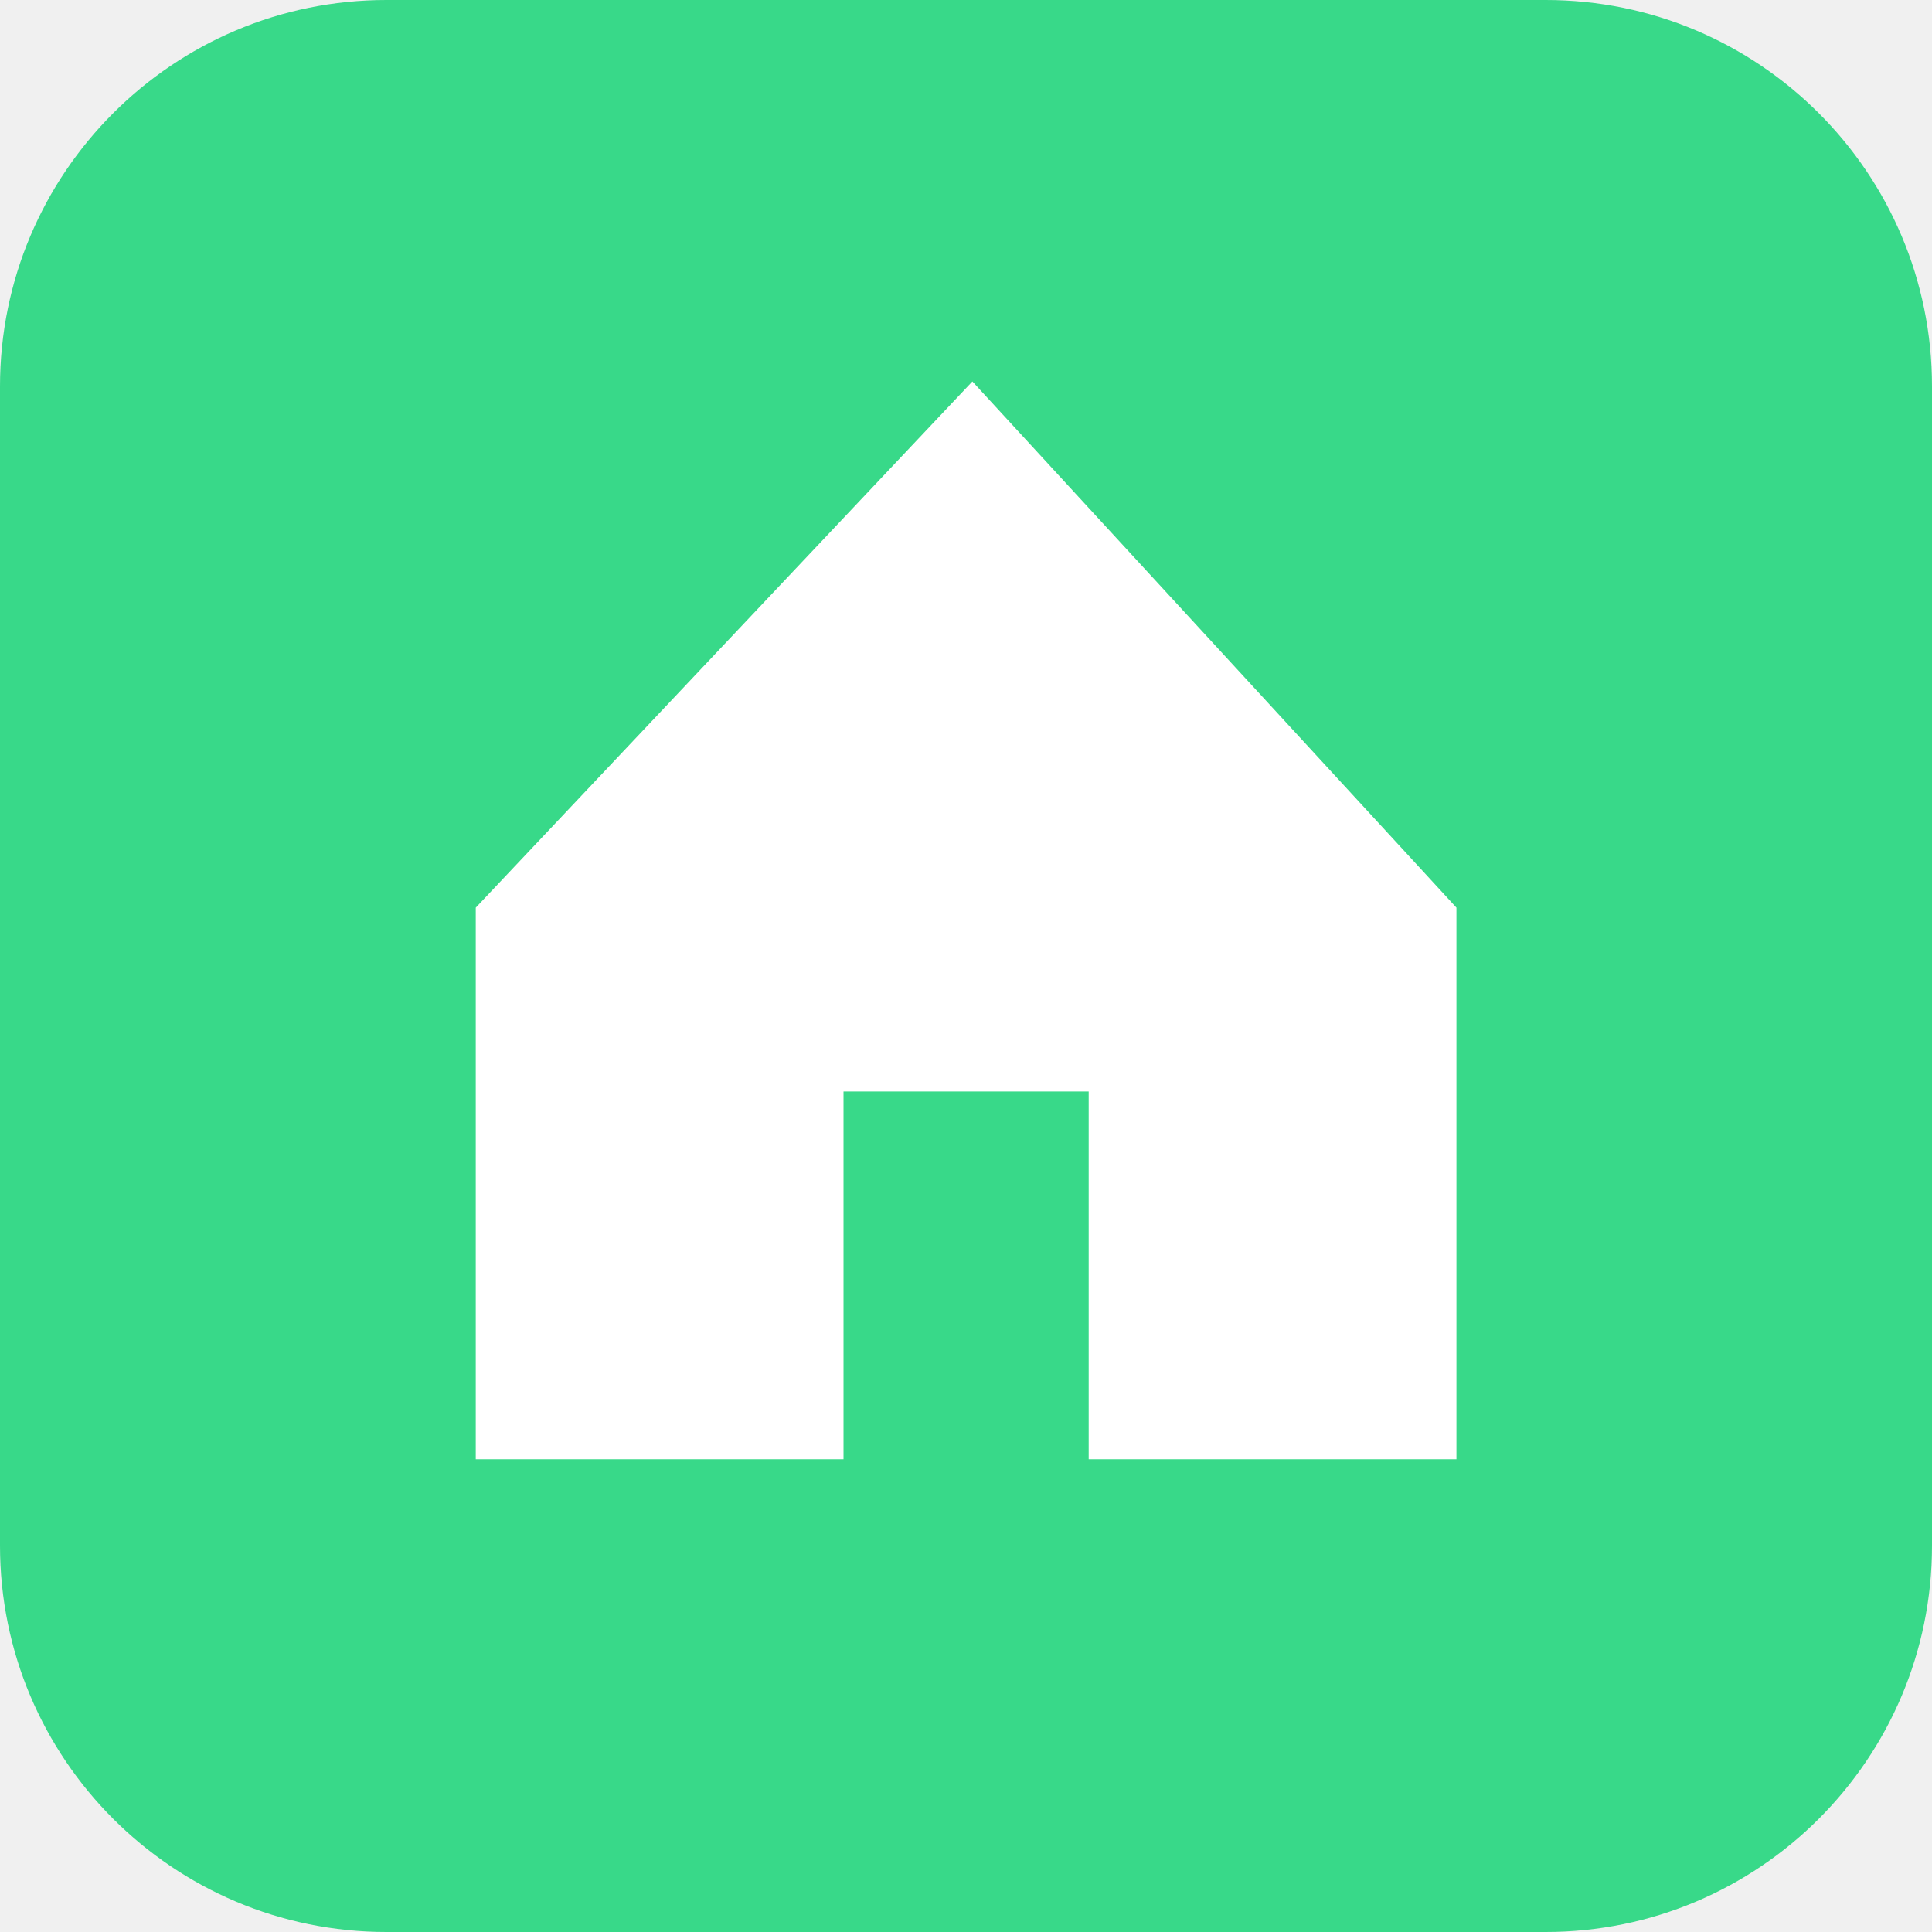
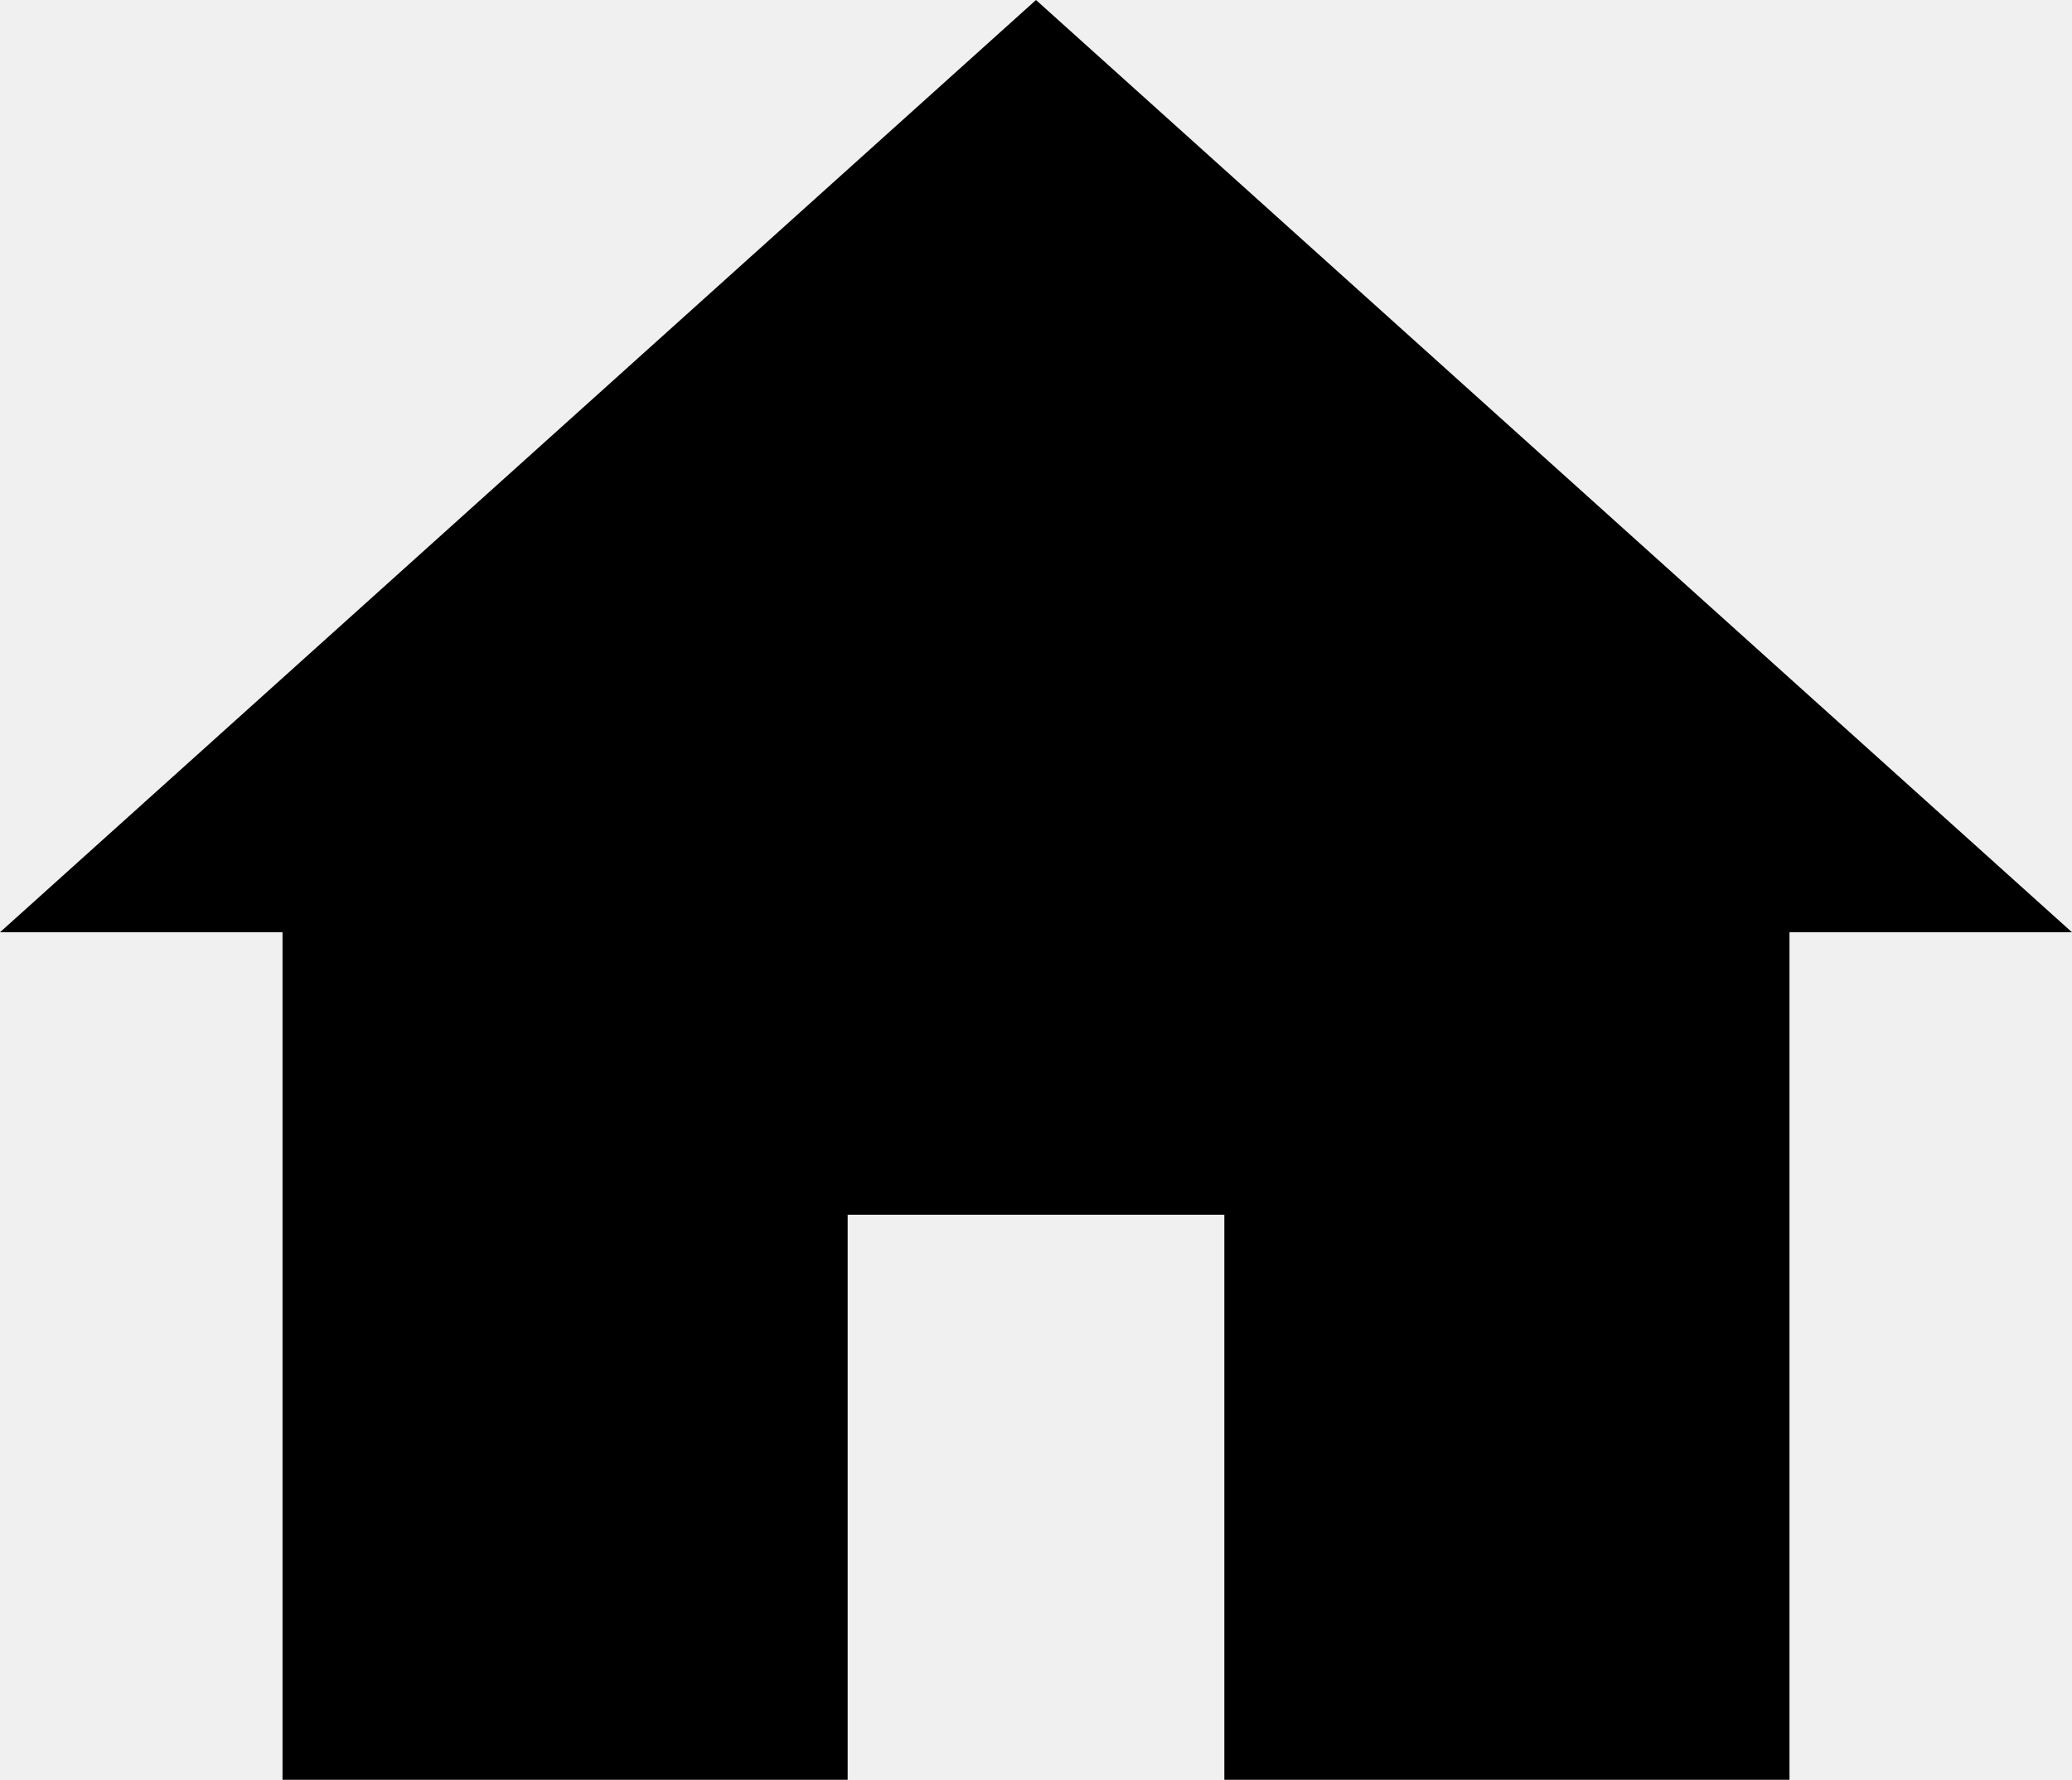
- <svg xmlns="http://www.w3.org/2000/svg" width="20" height="20" viewBox="0 0 20 20">
-   <g id="Group_4217" data-name="Group 4217" transform="translate(2685 -736)">
-     <rect id="Rectangle_1947" data-name="Rectangle 1947" width="20" height="20" rx="4" transform="translate(-2685 736)" fill="#38d989" />
-     <path id="icons8-home" d="M8.868,3.295,3.727,8.742v5.71H7.534V10.645h2.538v3.807h3.807V8.742Z" transform="translate(-2683.802 736.654)" fill="#fff" />
-   </g>
+ <svg xmlns="http://www.w3.org/2000/svg" width="20" height="17.182" viewBox="0 0 20 17.182">
+   <path id="icons8-home" d="M11,2.1l-10,9H3.727v8.182H9.182V13.827h3.636v5.455h5.455V11.1H21Z" transform="translate(-1 -2.1)" />
</svg>
